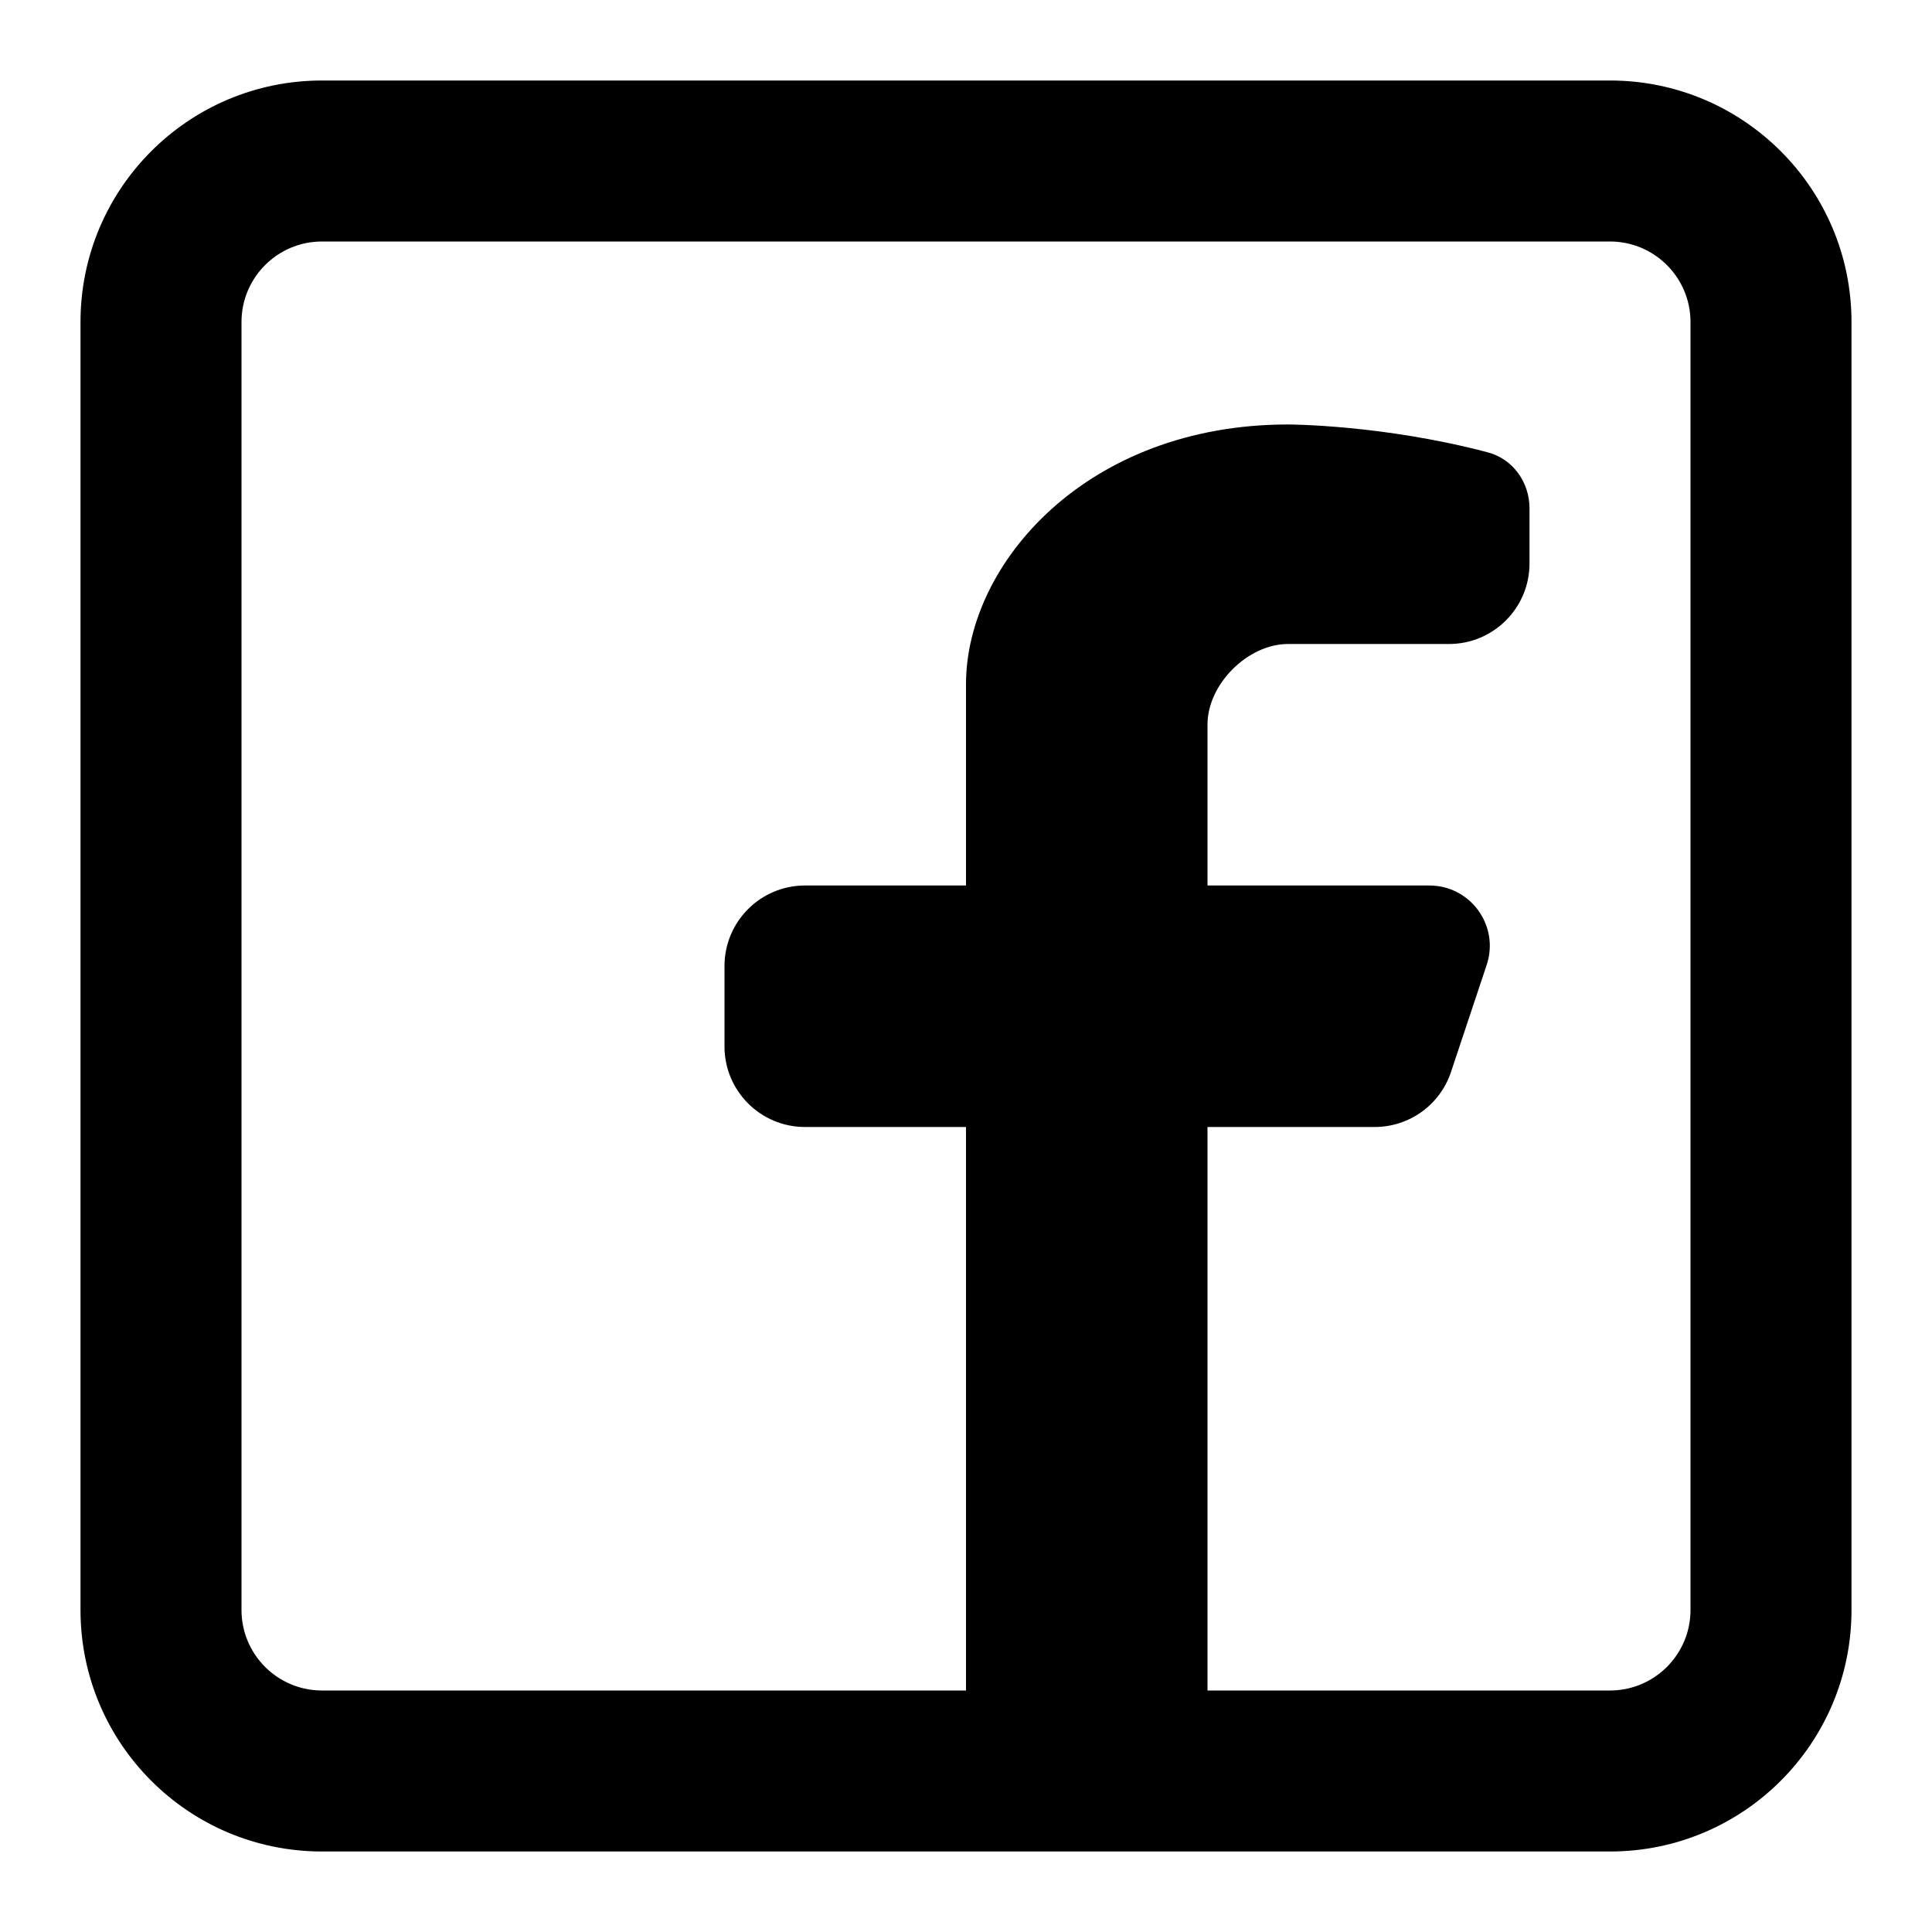
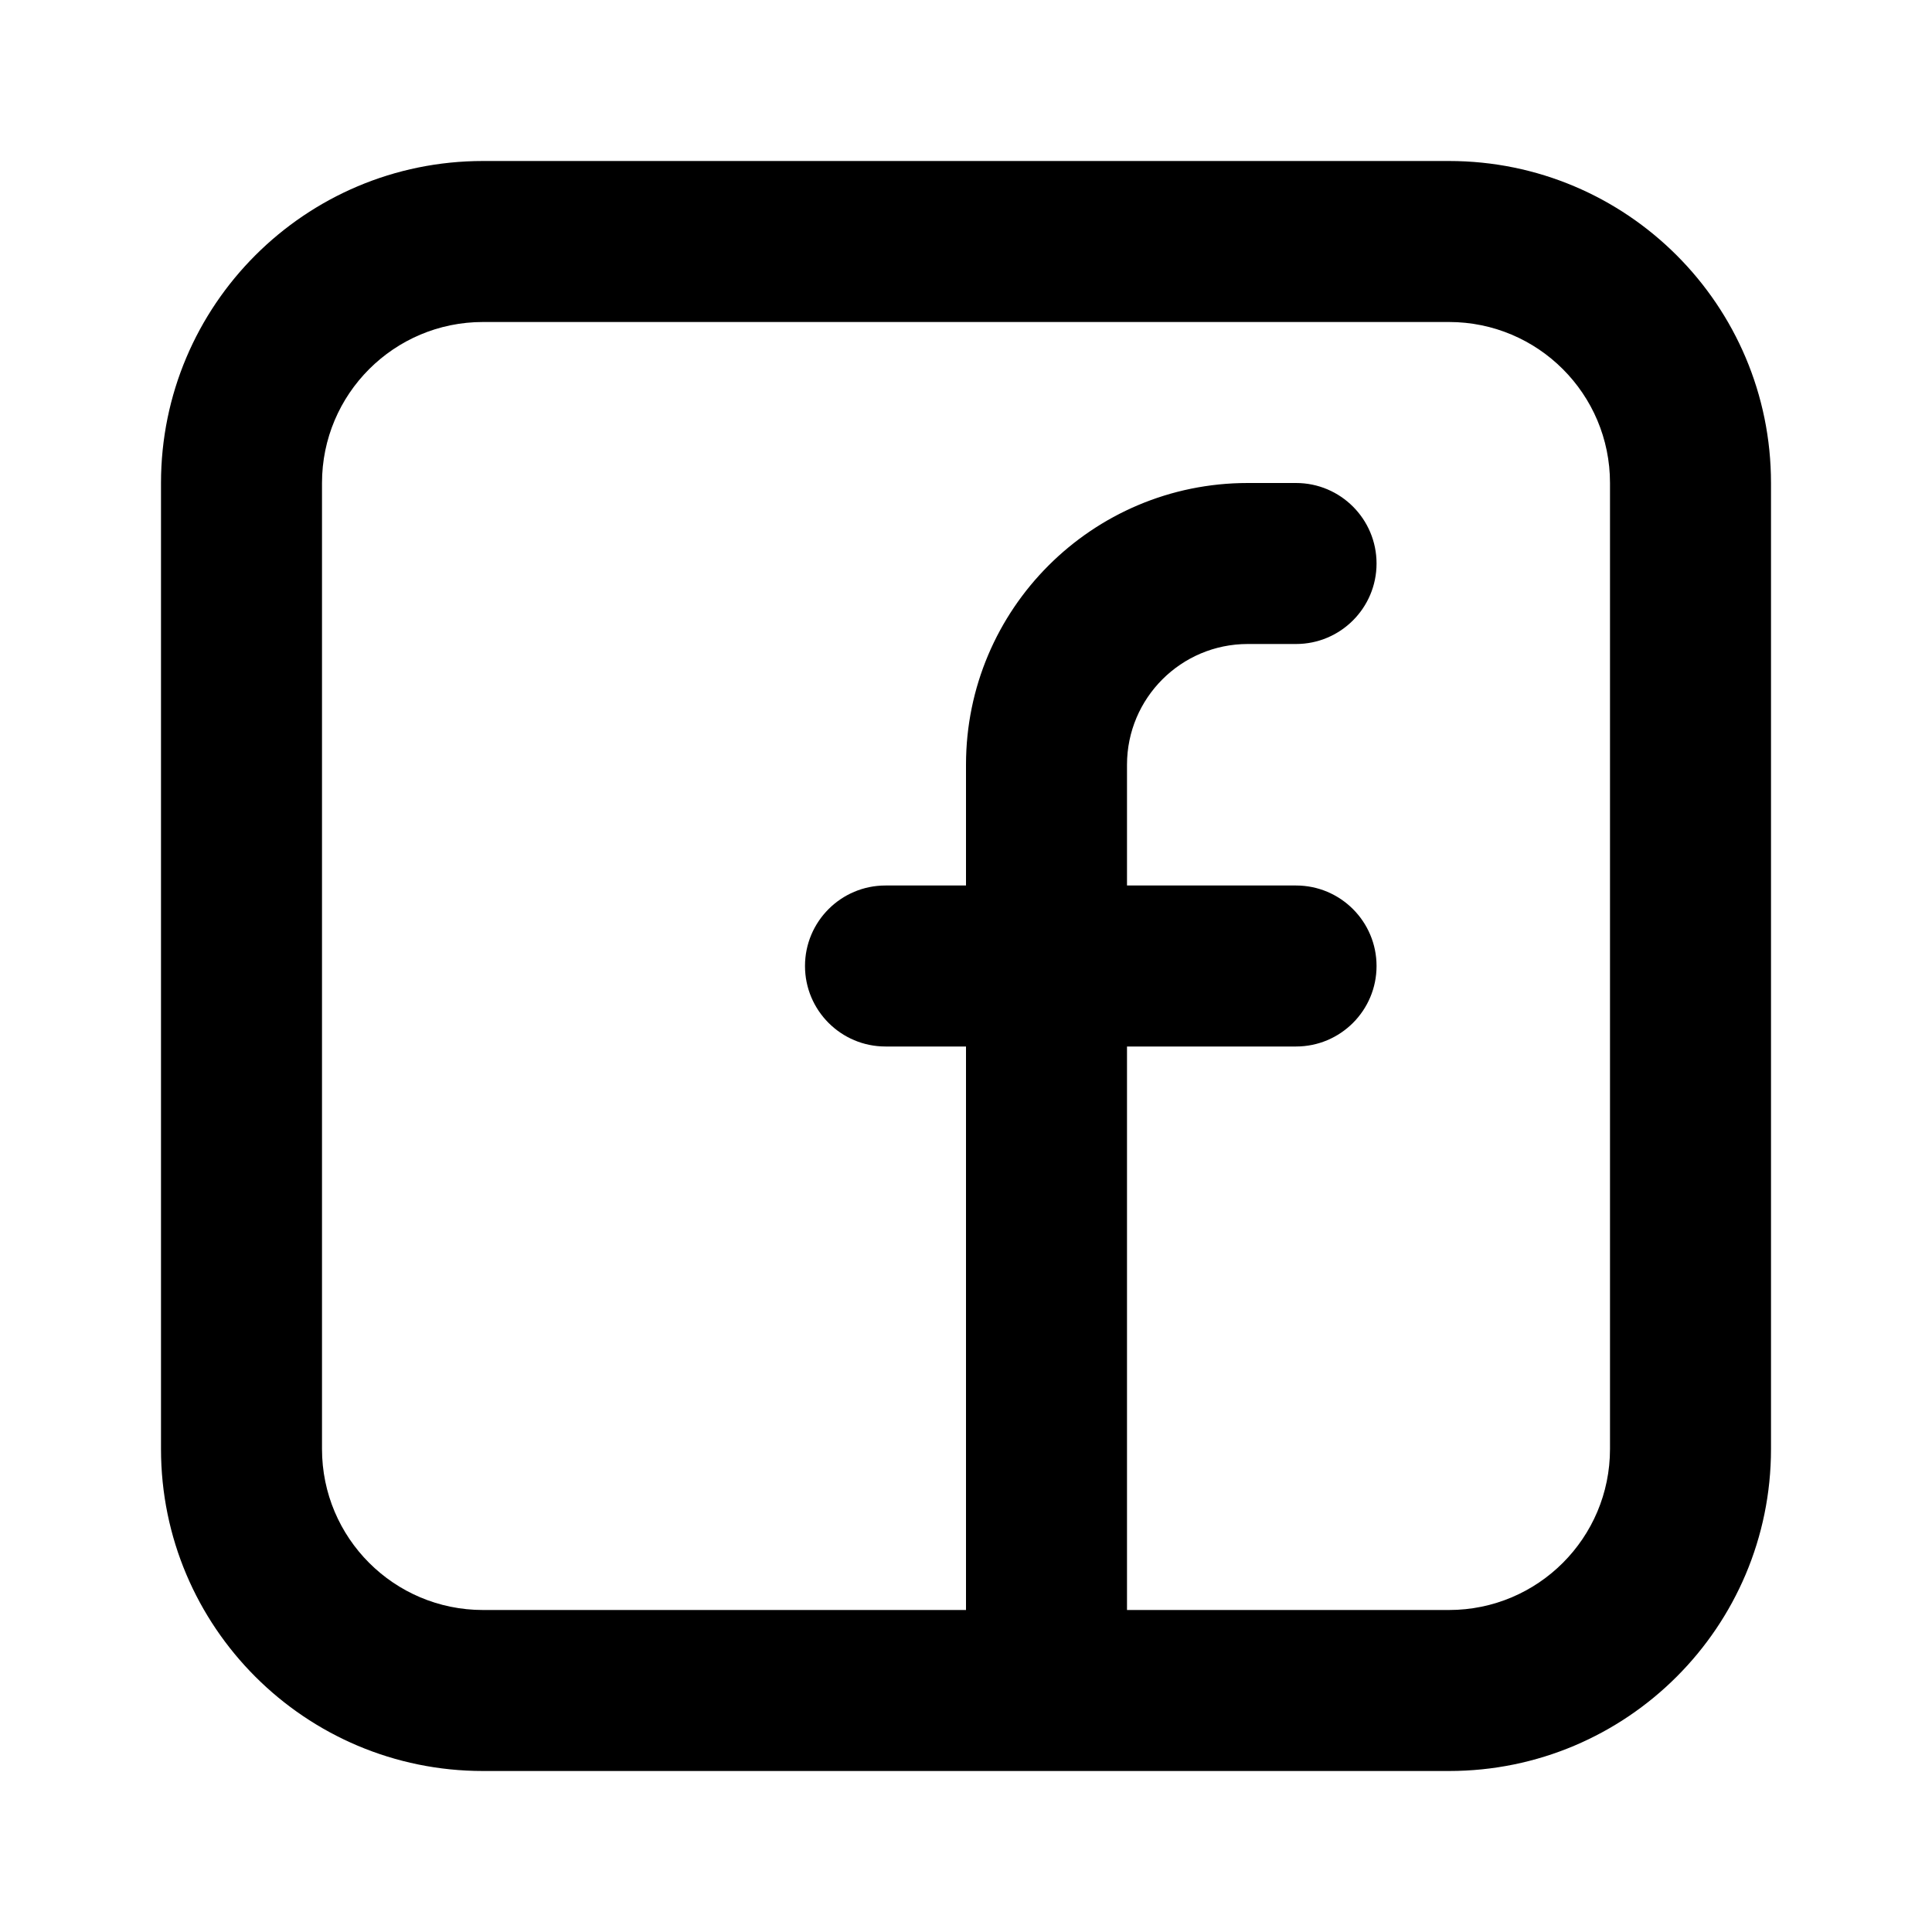
<svg xmlns="http://www.w3.org/2000/svg" width="800px" height="800px" viewBox="0 0 24 24" fill="none">
-   <path fill-rule="evenodd" clip-rule="evenodd" d="M20 1C21.657 1 23 2.343 23 4V20C23 21.657 21.657 23 20 23H4C2.343 23 1 21.657 1 20V4C1 2.343 2.343 1 4 1H20ZM20 3C20.552 3 21 3.448 21 4V20C21 20.552 20.552 21 20 21H15V14H17.076C17.507 14 17.889 13.725 18.025 13.316L18.468 11.987C18.63 11.501 18.268 11 17.756 11H15V9C15 8.5 15.5 8 16 8H18C18.552 8 19 7.552 19 7V6.314C19 5.991 18.794 5.701 18.481 5.619C17.171 5.273 16 5.273 16 5.273C13.5 5.273 12 7 12 8.5V11H10C9.448 11 9 11.448 9 12V13C9 13.552 9.448 14 10 14H12V21H4C3.448 21 3 20.552 3 20V4C3 3.448 3.448 3 4 3H20Z" fill="currentColor" />
+   <path fill-rule="evenodd" clip-rule="evenodd" d="M2 6C2 3.791 3.791 2 6 2H18C20.209 2 22 3.791 22 6V18C22 20.209 20.209 22 18 22H6C3.791 22 2 20.209 2 18V6ZM6 4C4.895 4 4 4.895 4 6V18C4 19.105 4.895 20 6 20H12V13H11C10.448 13 10 12.552 10 12C10 11.448 10.448 11 11 11H12V9.5C12 7.567 13.567 6 15.5 6H16.1C16.652 6 17.1 6.448 17.1 7C17.1 7.552 16.652 8 16.1 8H15.5C14.672 8 14 8.672 14 9.5V11H16.1C16.652 11 17.1 11.448 17.1 12C17.1 12.552 16.652 13 16.1 13H14V20H18C19.105 20 20 19.105 20 18V6C20 4.895 19.105 4 18 4H6Z" fill="currentColor" />
</svg>
